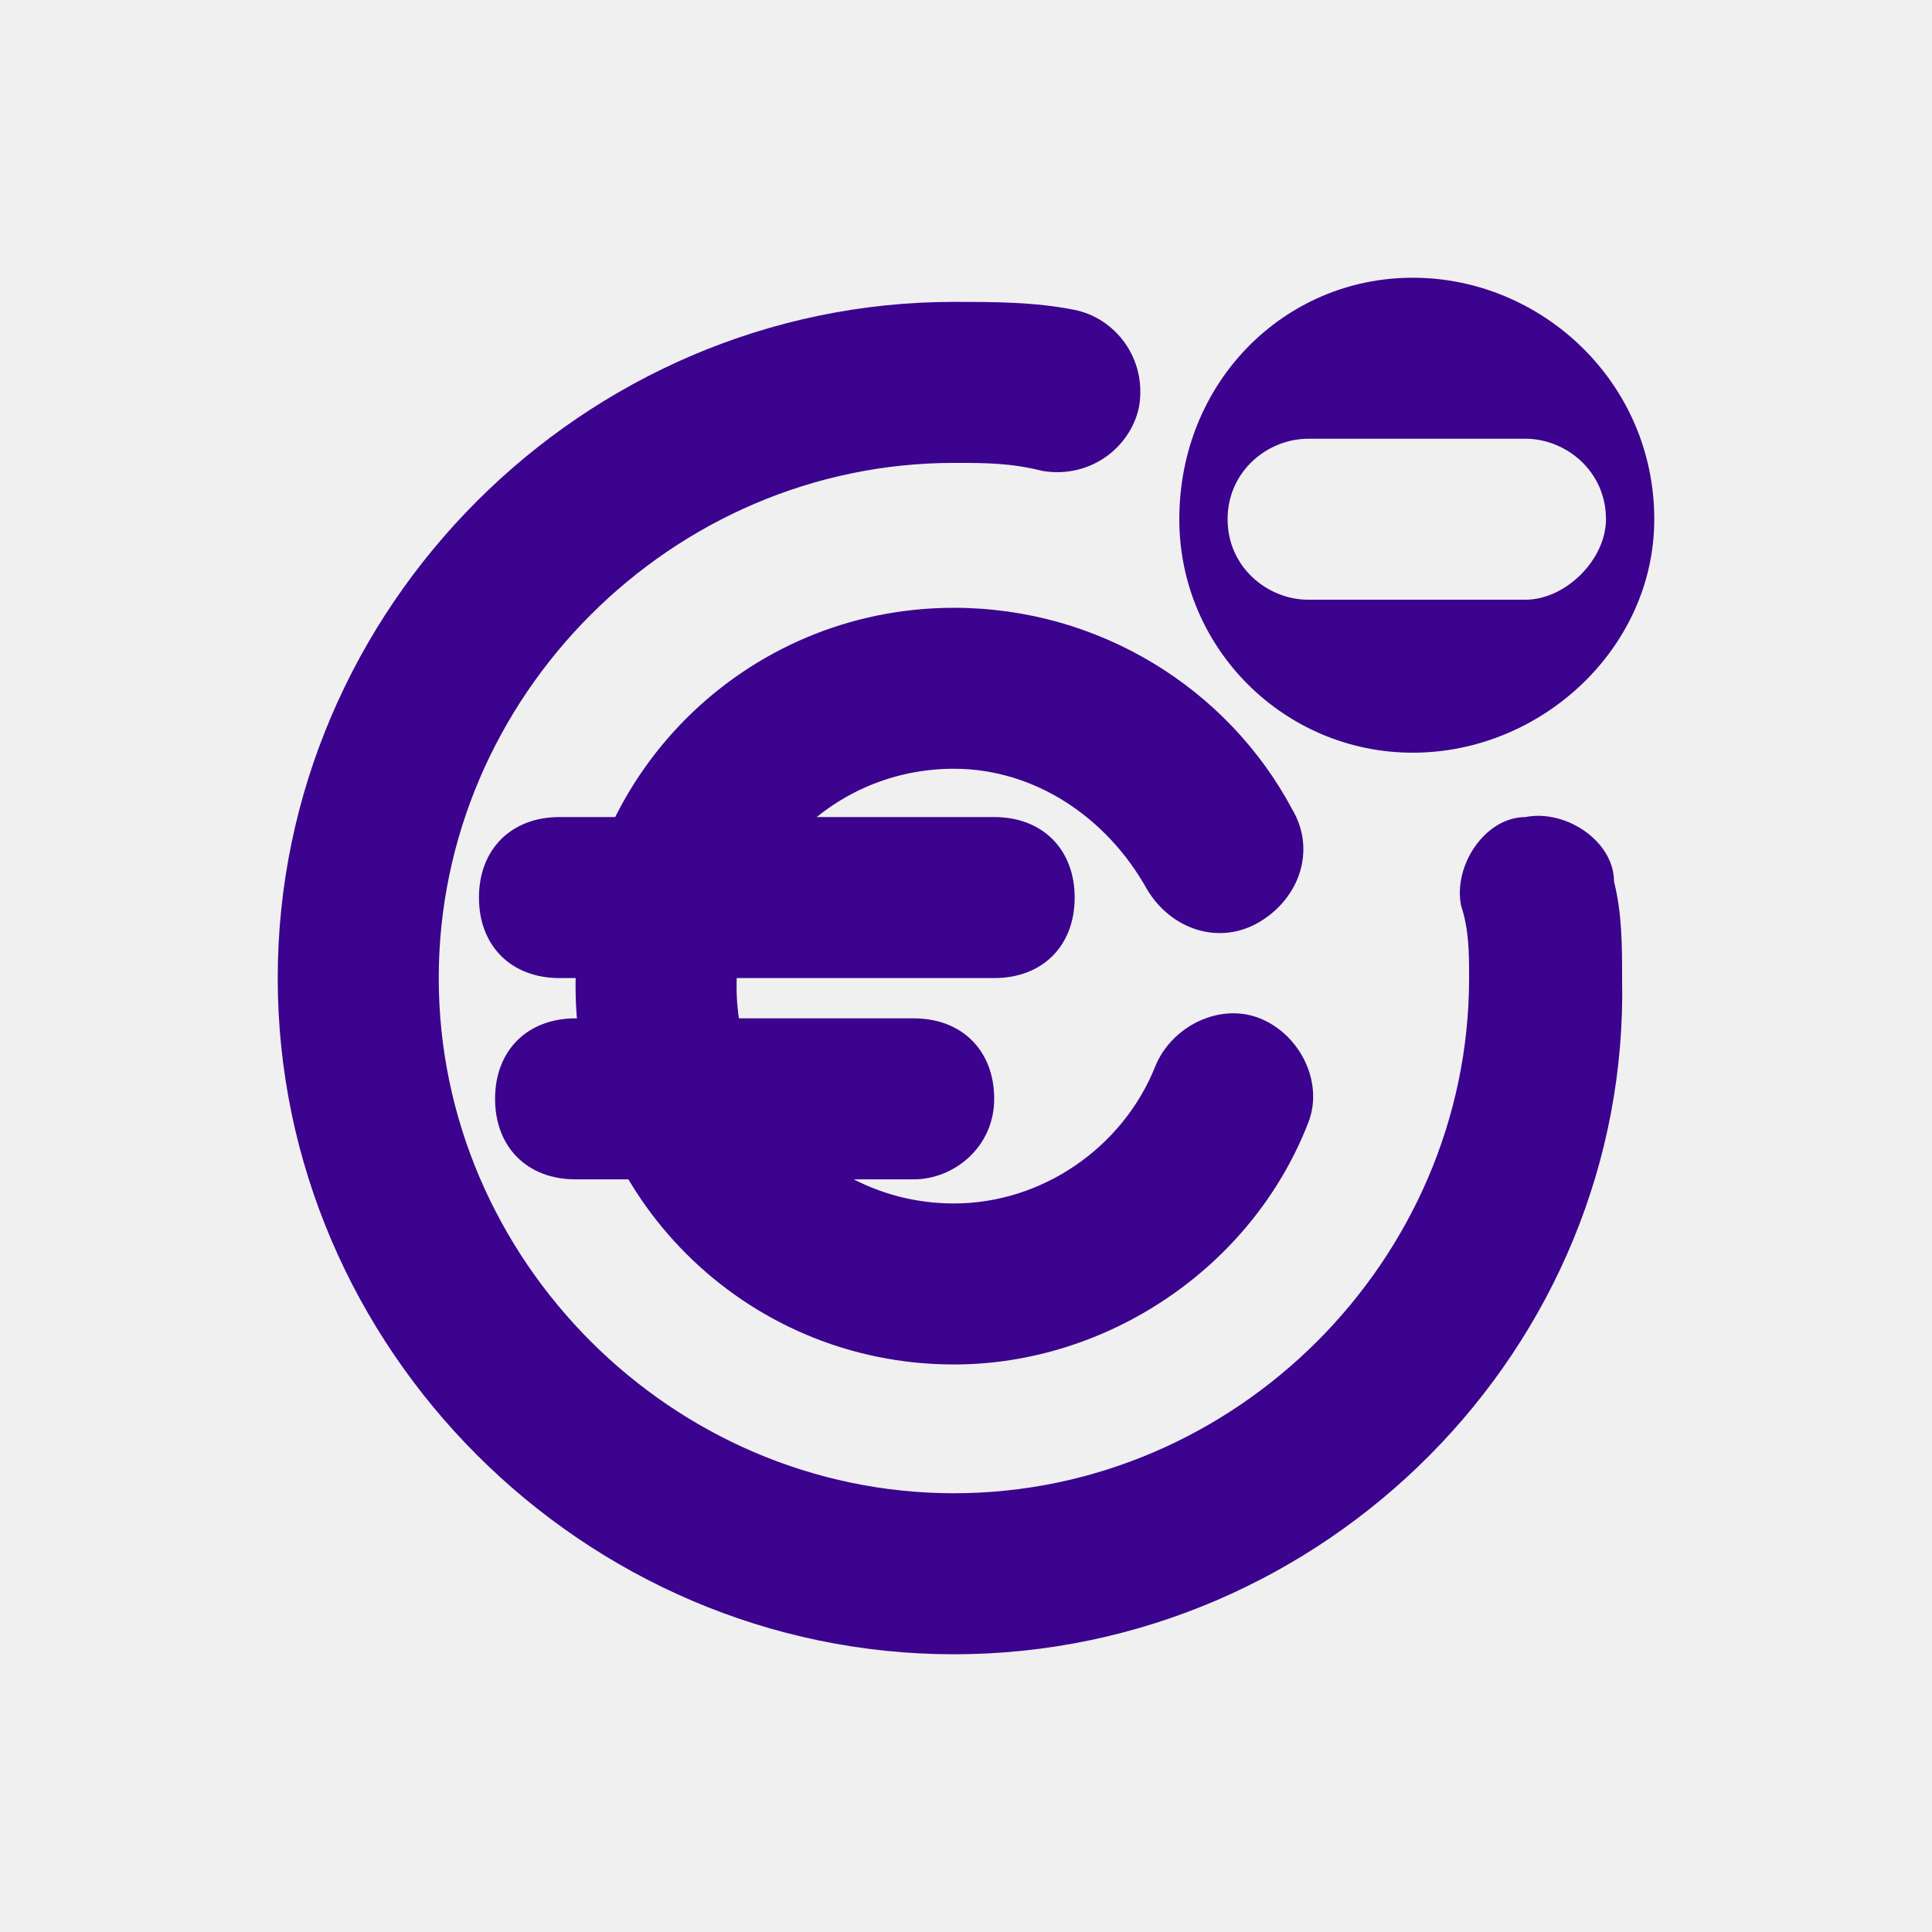
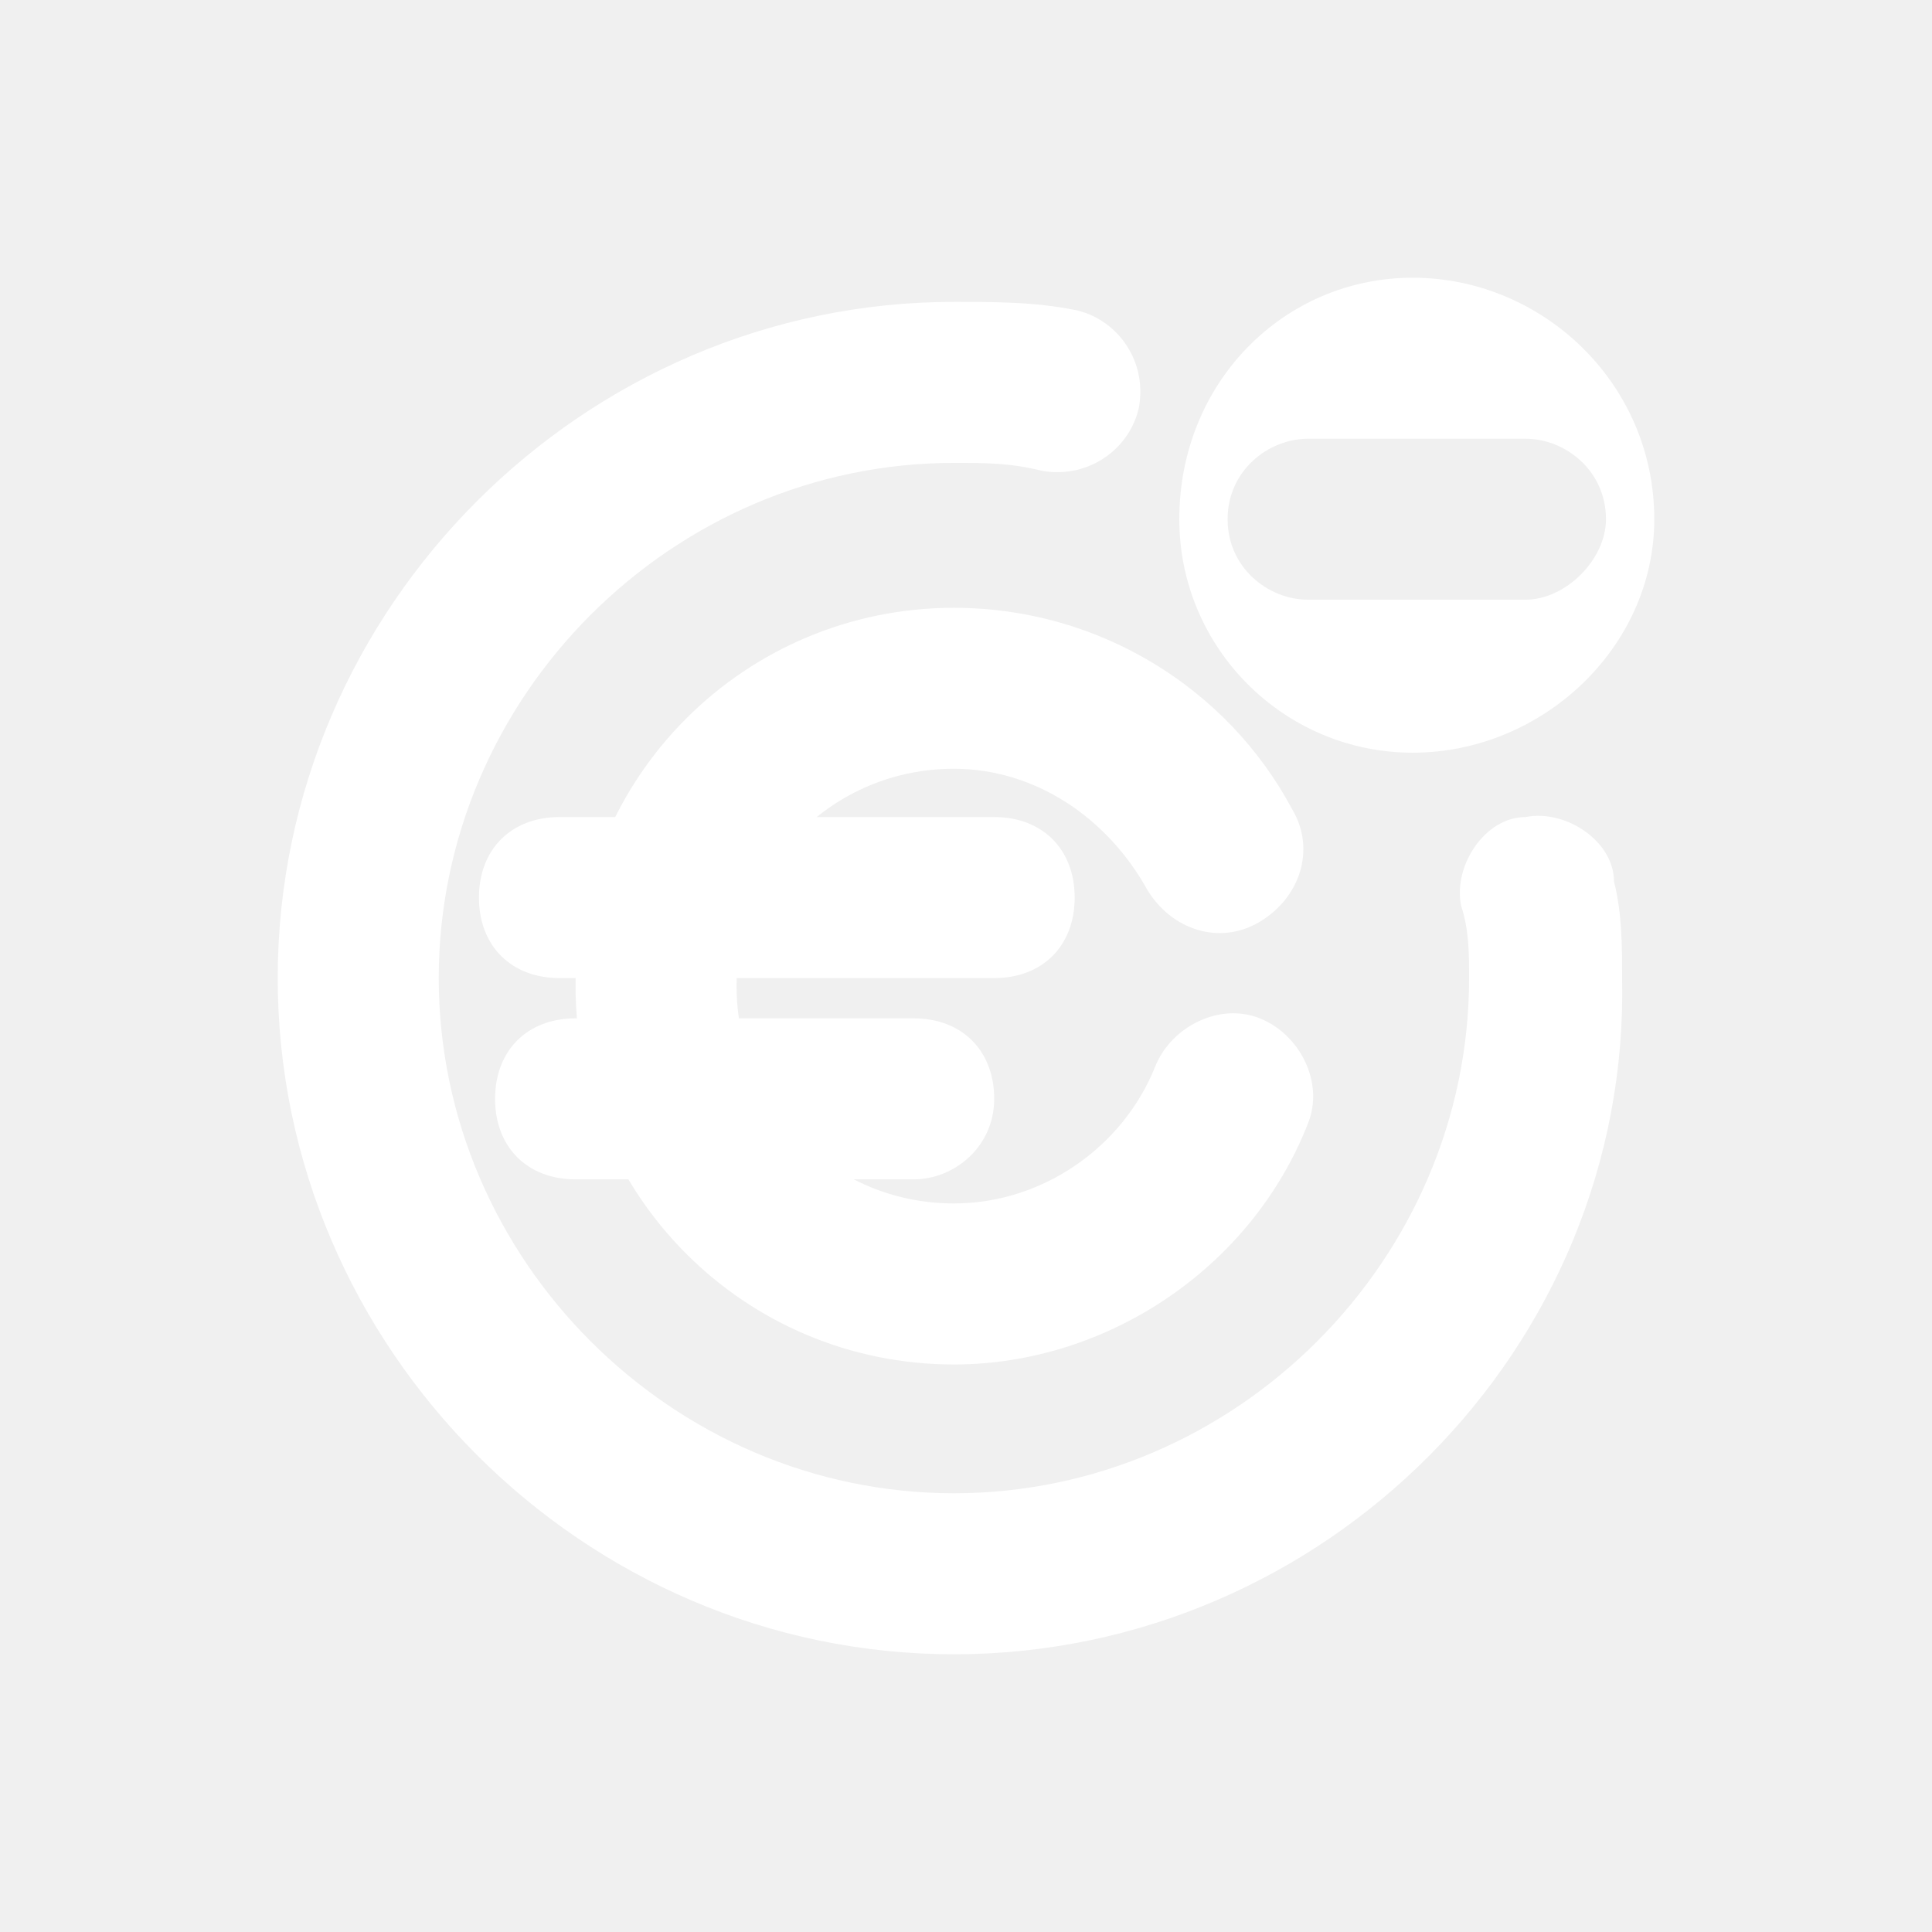
<svg xmlns="http://www.w3.org/2000/svg" width="32" height="32" viewBox="0 0 32 32" fill="none">
-   <path d="M15.8 27.4C9.667 27.4 4.6 22.333 4.6 16.2C4.6 10.067 9.667 5 15.8 5C16.467 5 17.133 5 17.8 5.133C18.467 5.267 19 5.933 18.867 6.733C18.733 7.4 18.067 7.933 17.267 7.8C16.733 7.667 16.333 7.667 15.8 7.667C11.133 7.667 7.267 11.533 7.267 16.2C7.267 20.867 11.133 24.733 15.8 24.733C20.467 24.733 24.333 20.867 24.333 16.2C24.333 15.8 24.333 15.4 24.2 15C24.067 14.333 24.6 13.533 25.267 13.533C25.933 13.4 26.733 13.933 26.733 14.6C26.867 15.133 26.867 15.667 26.867 16.2C27 22.333 21.933 27.4 15.8 27.4Z" fill="#3B038E" />
-   <path d="M15.8 22.6C12.333 22.6 9.533 19.8 9.533 16.333C9.533 12.867 12.333 10.067 15.8 10.067C18.2 10.067 20.333 11.4 21.4 13.4C21.8 14.067 21.533 14.867 20.867 15.267C20.2 15.667 19.4 15.4 19 14.733C18.333 13.533 17.133 12.733 15.8 12.733C13.8 12.733 12.2 14.333 12.2 16.333C12.2 18.333 13.8 19.933 15.8 19.933C17.267 19.933 18.6 19 19.133 17.667C19.4 17 20.2 16.6 20.867 16.867C21.533 17.133 21.933 17.933 21.667 18.6C20.733 21 18.333 22.6 15.8 22.6Z" fill="#3B038E" />
-   <path d="M16.467 16.2H9.267C8.467 16.2 7.933 15.667 7.933 14.867C7.933 14.067 8.467 13.533 9.267 13.533H16.467C17.267 13.533 17.8 14.067 17.8 14.867C17.8 15.667 17.267 16.2 16.467 16.2Z" fill="#3B038E" />
-   <path d="M15.133 19.534H9.533C8.733 19.534 8.2 19 8.2 18.2C8.2 17.4 8.733 16.867 9.533 16.867H15.133C15.933 16.867 16.467 17.4 16.467 18.2C16.467 19 15.8 19.534 15.133 19.534Z" fill="#3B038E" />
-   <path d="M23.4 4.6C21.267 4.6 19.533 6.333 19.533 8.6C19.533 10.733 21.267 12.467 23.4 12.467C25.533 12.467 27.4 10.733 27.4 8.6C27.4 6.333 25.533 4.6 23.4 4.6ZM25.267 9.933H21.667C21 9.933 20.333 9.4 20.333 8.6C20.333 7.8 21 7.267 21.667 7.267H25.267C25.933 7.267 26.6 7.8 26.6 8.6C26.6 9.267 25.933 9.933 25.267 9.933Z" fill="#3B038E" />
+   <path d="M15.8 27.4C9.667 27.4 4.6 22.333 4.6 16.2C4.6 10.067 9.667 5 15.8 5C16.467 5 17.133 5 17.8 5.133C18.467 5.267 19 5.933 18.867 6.733C18.733 7.4 18.067 7.933 17.267 7.8C16.733 7.667 16.333 7.667 15.8 7.667C11.133 7.667 7.267 11.533 7.267 16.2C7.267 20.867 11.133 24.733 15.8 24.733C20.467 24.733 24.333 20.867 24.333 16.2C24.333 15.8 24.333 15.4 24.2 15C24.067 14.333 24.6 13.533 25.267 13.533C25.933 13.4 26.733 13.933 26.733 14.6C26.867 15.133 26.867 15.667 26.867 16.2C27 22.333 21.933 27.4 15.8 27.4Z" fill="#FFFFFF" />
+   <path d="M15.8 22.6C12.333 22.6 9.533 19.8 9.533 16.333C9.533 12.867 12.333 10.067 15.8 10.067C18.2 10.067 20.333 11.4 21.4 13.4C21.8 14.067 21.533 14.867 20.867 15.267C20.2 15.667 19.4 15.4 19 14.733C18.333 13.533 17.133 12.733 15.8 12.733C13.8 12.733 12.2 14.333 12.2 16.333C12.2 18.333 13.8 19.933 15.8 19.933C17.267 19.933 18.6 19 19.133 17.667C19.4 17 20.2 16.6 20.867 16.867C21.533 17.133 21.933 17.933 21.667 18.6C20.733 21 18.333 22.6 15.8 22.6Z" fill="#FFFFFF" />
+   <path d="M16.467 16.2H9.267C8.467 16.2 7.933 15.667 7.933 14.867C7.933 14.067 8.467 13.533 9.267 13.533H16.467C17.267 13.533 17.8 14.067 17.8 14.867C17.8 15.667 17.267 16.2 16.467 16.2Z" fill="#FFFFFF" />
+   <path d="M15.133 19.534H9.533C8.733 19.534 8.2 19 8.2 18.2C8.2 17.4 8.733 16.867 9.533 16.867H15.133C15.933 16.867 16.467 17.4 16.467 18.2C16.467 19 15.8 19.534 15.133 19.534Z" fill="#FFFFFF" />
+   <path d="M23.4 4.6C21.267 4.6 19.533 6.333 19.533 8.6C19.533 10.733 21.267 12.467 23.4 12.467C25.533 12.467 27.4 10.733 27.4 8.6C27.4 6.333 25.533 4.6 23.4 4.6ZM25.267 9.933H21.667C21 9.933 20.333 9.4 20.333 8.6C20.333 7.8 21 7.267 21.667 7.267H25.267C25.933 7.267 26.6 7.8 26.6 8.6C26.6 9.267 25.933 9.933 25.267 9.933Z" fill="#FFFFFF" />
</svg>
